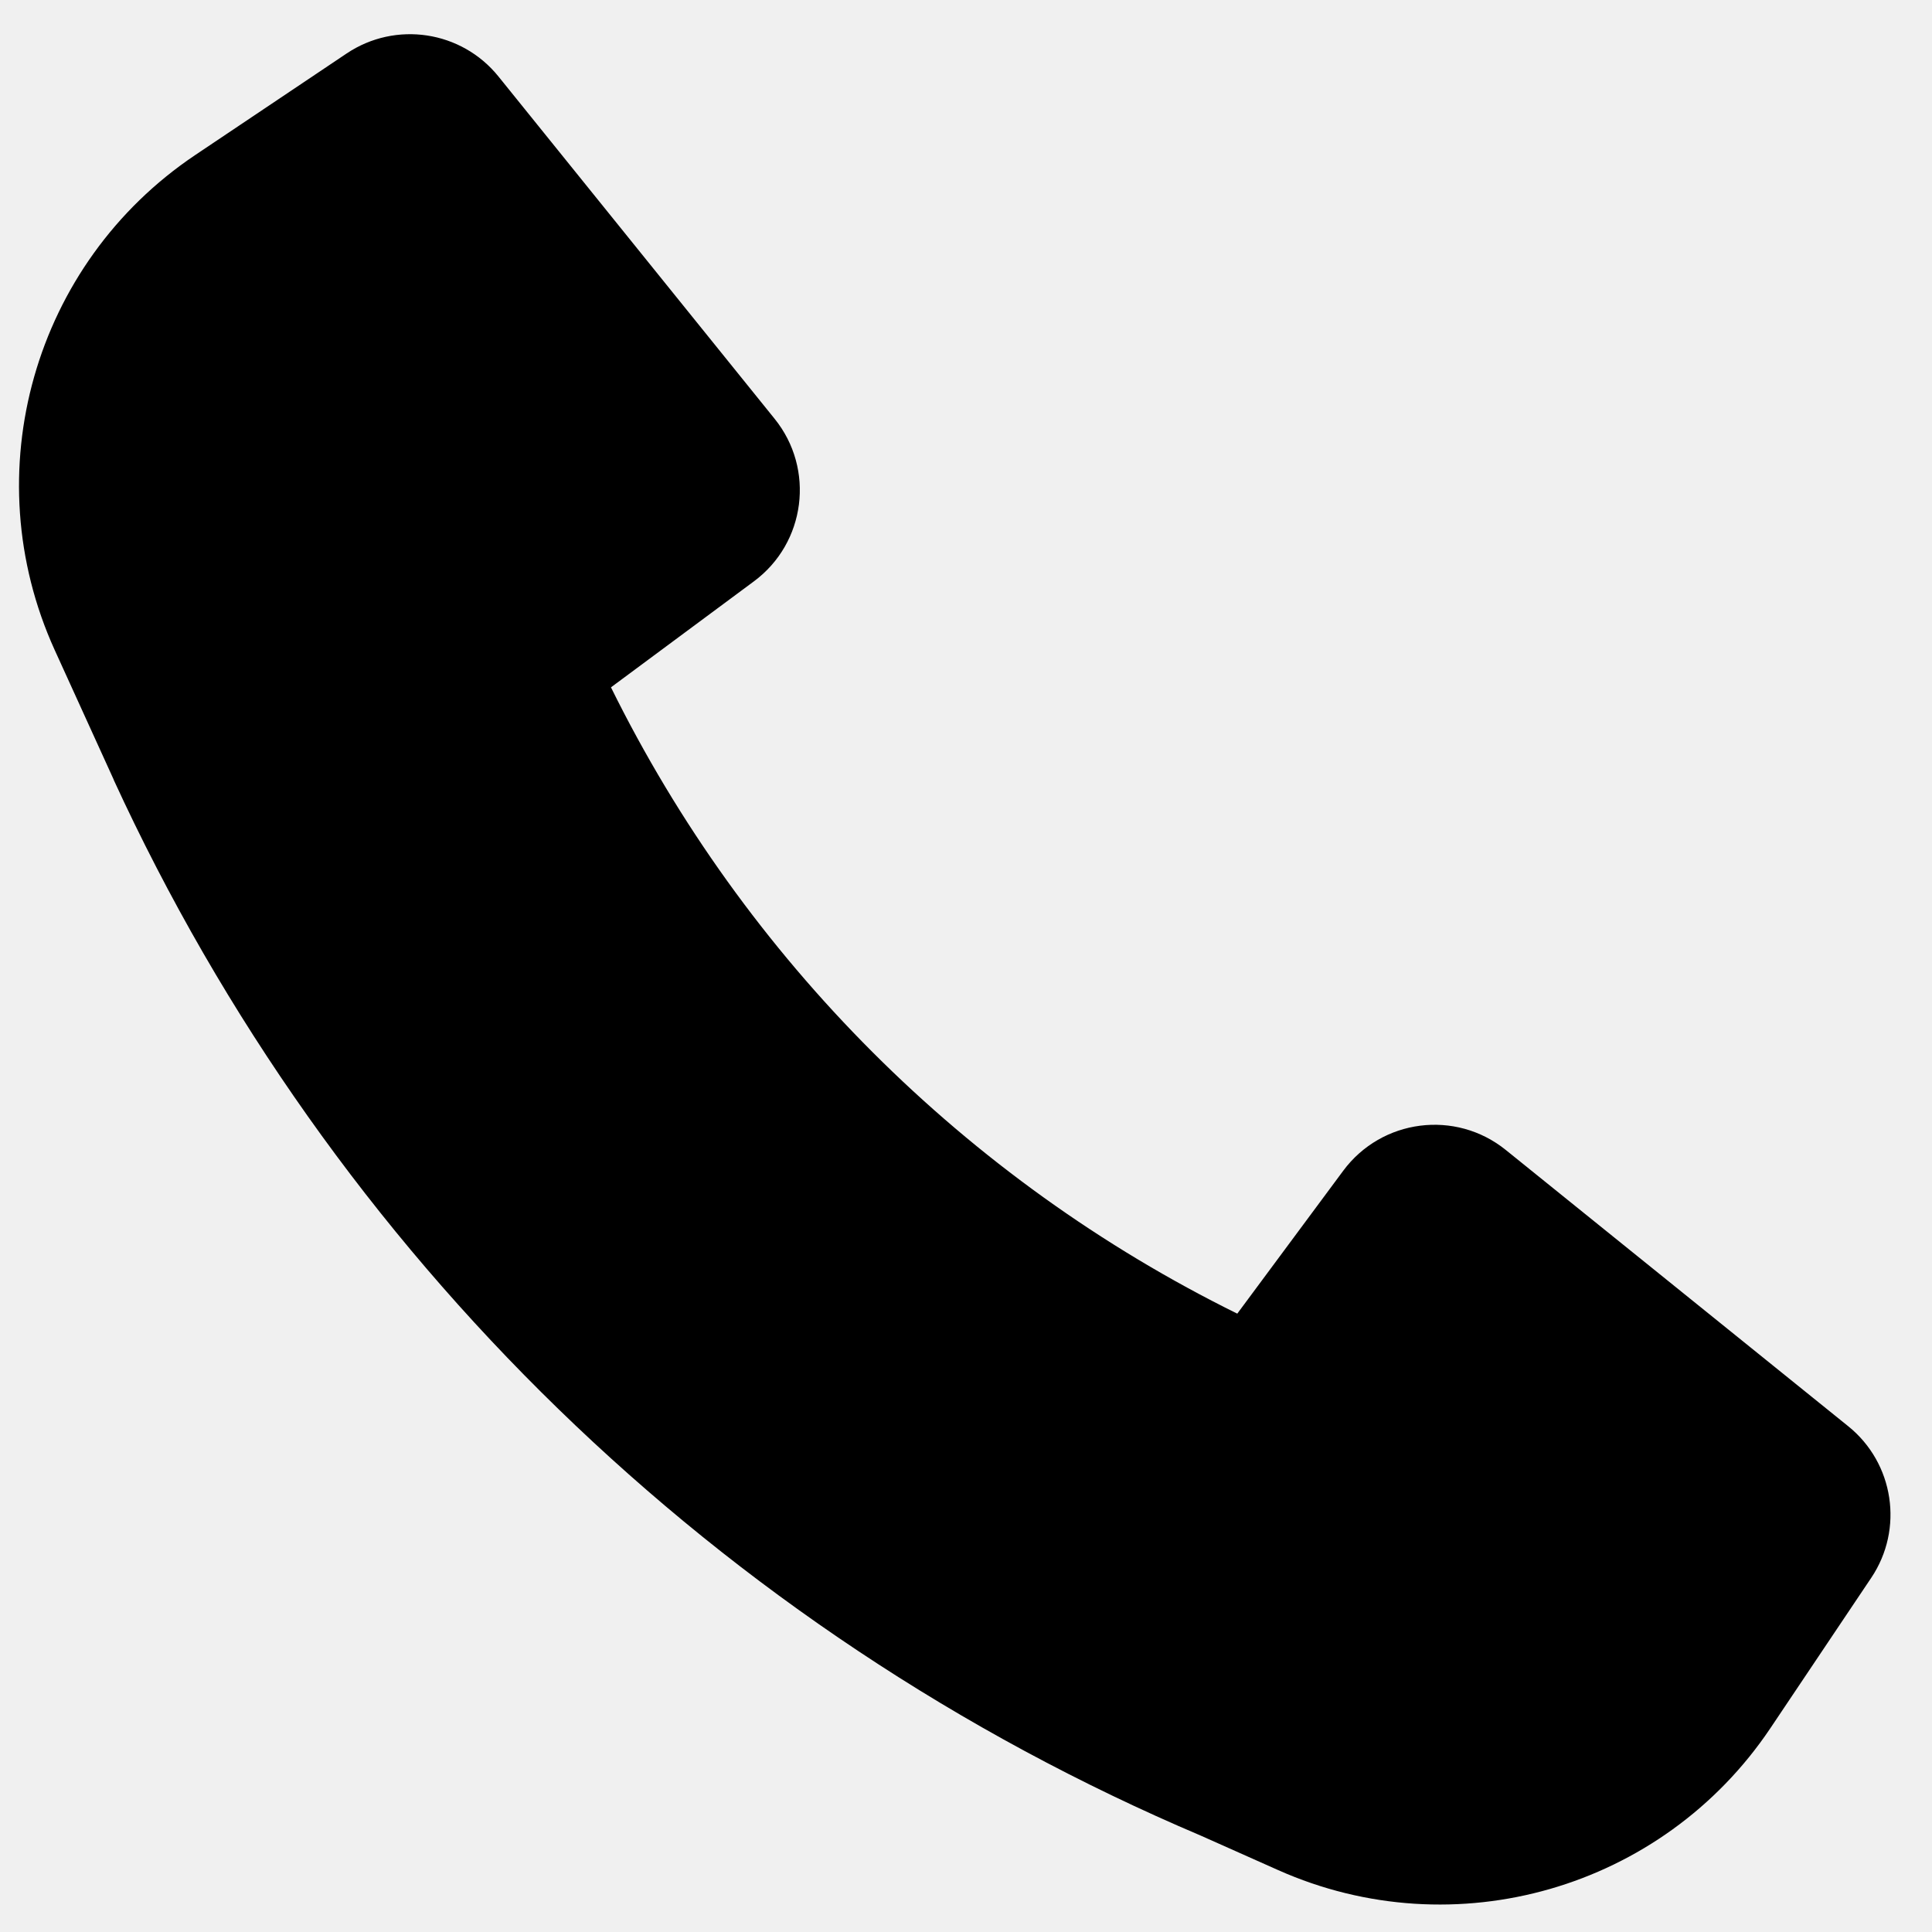
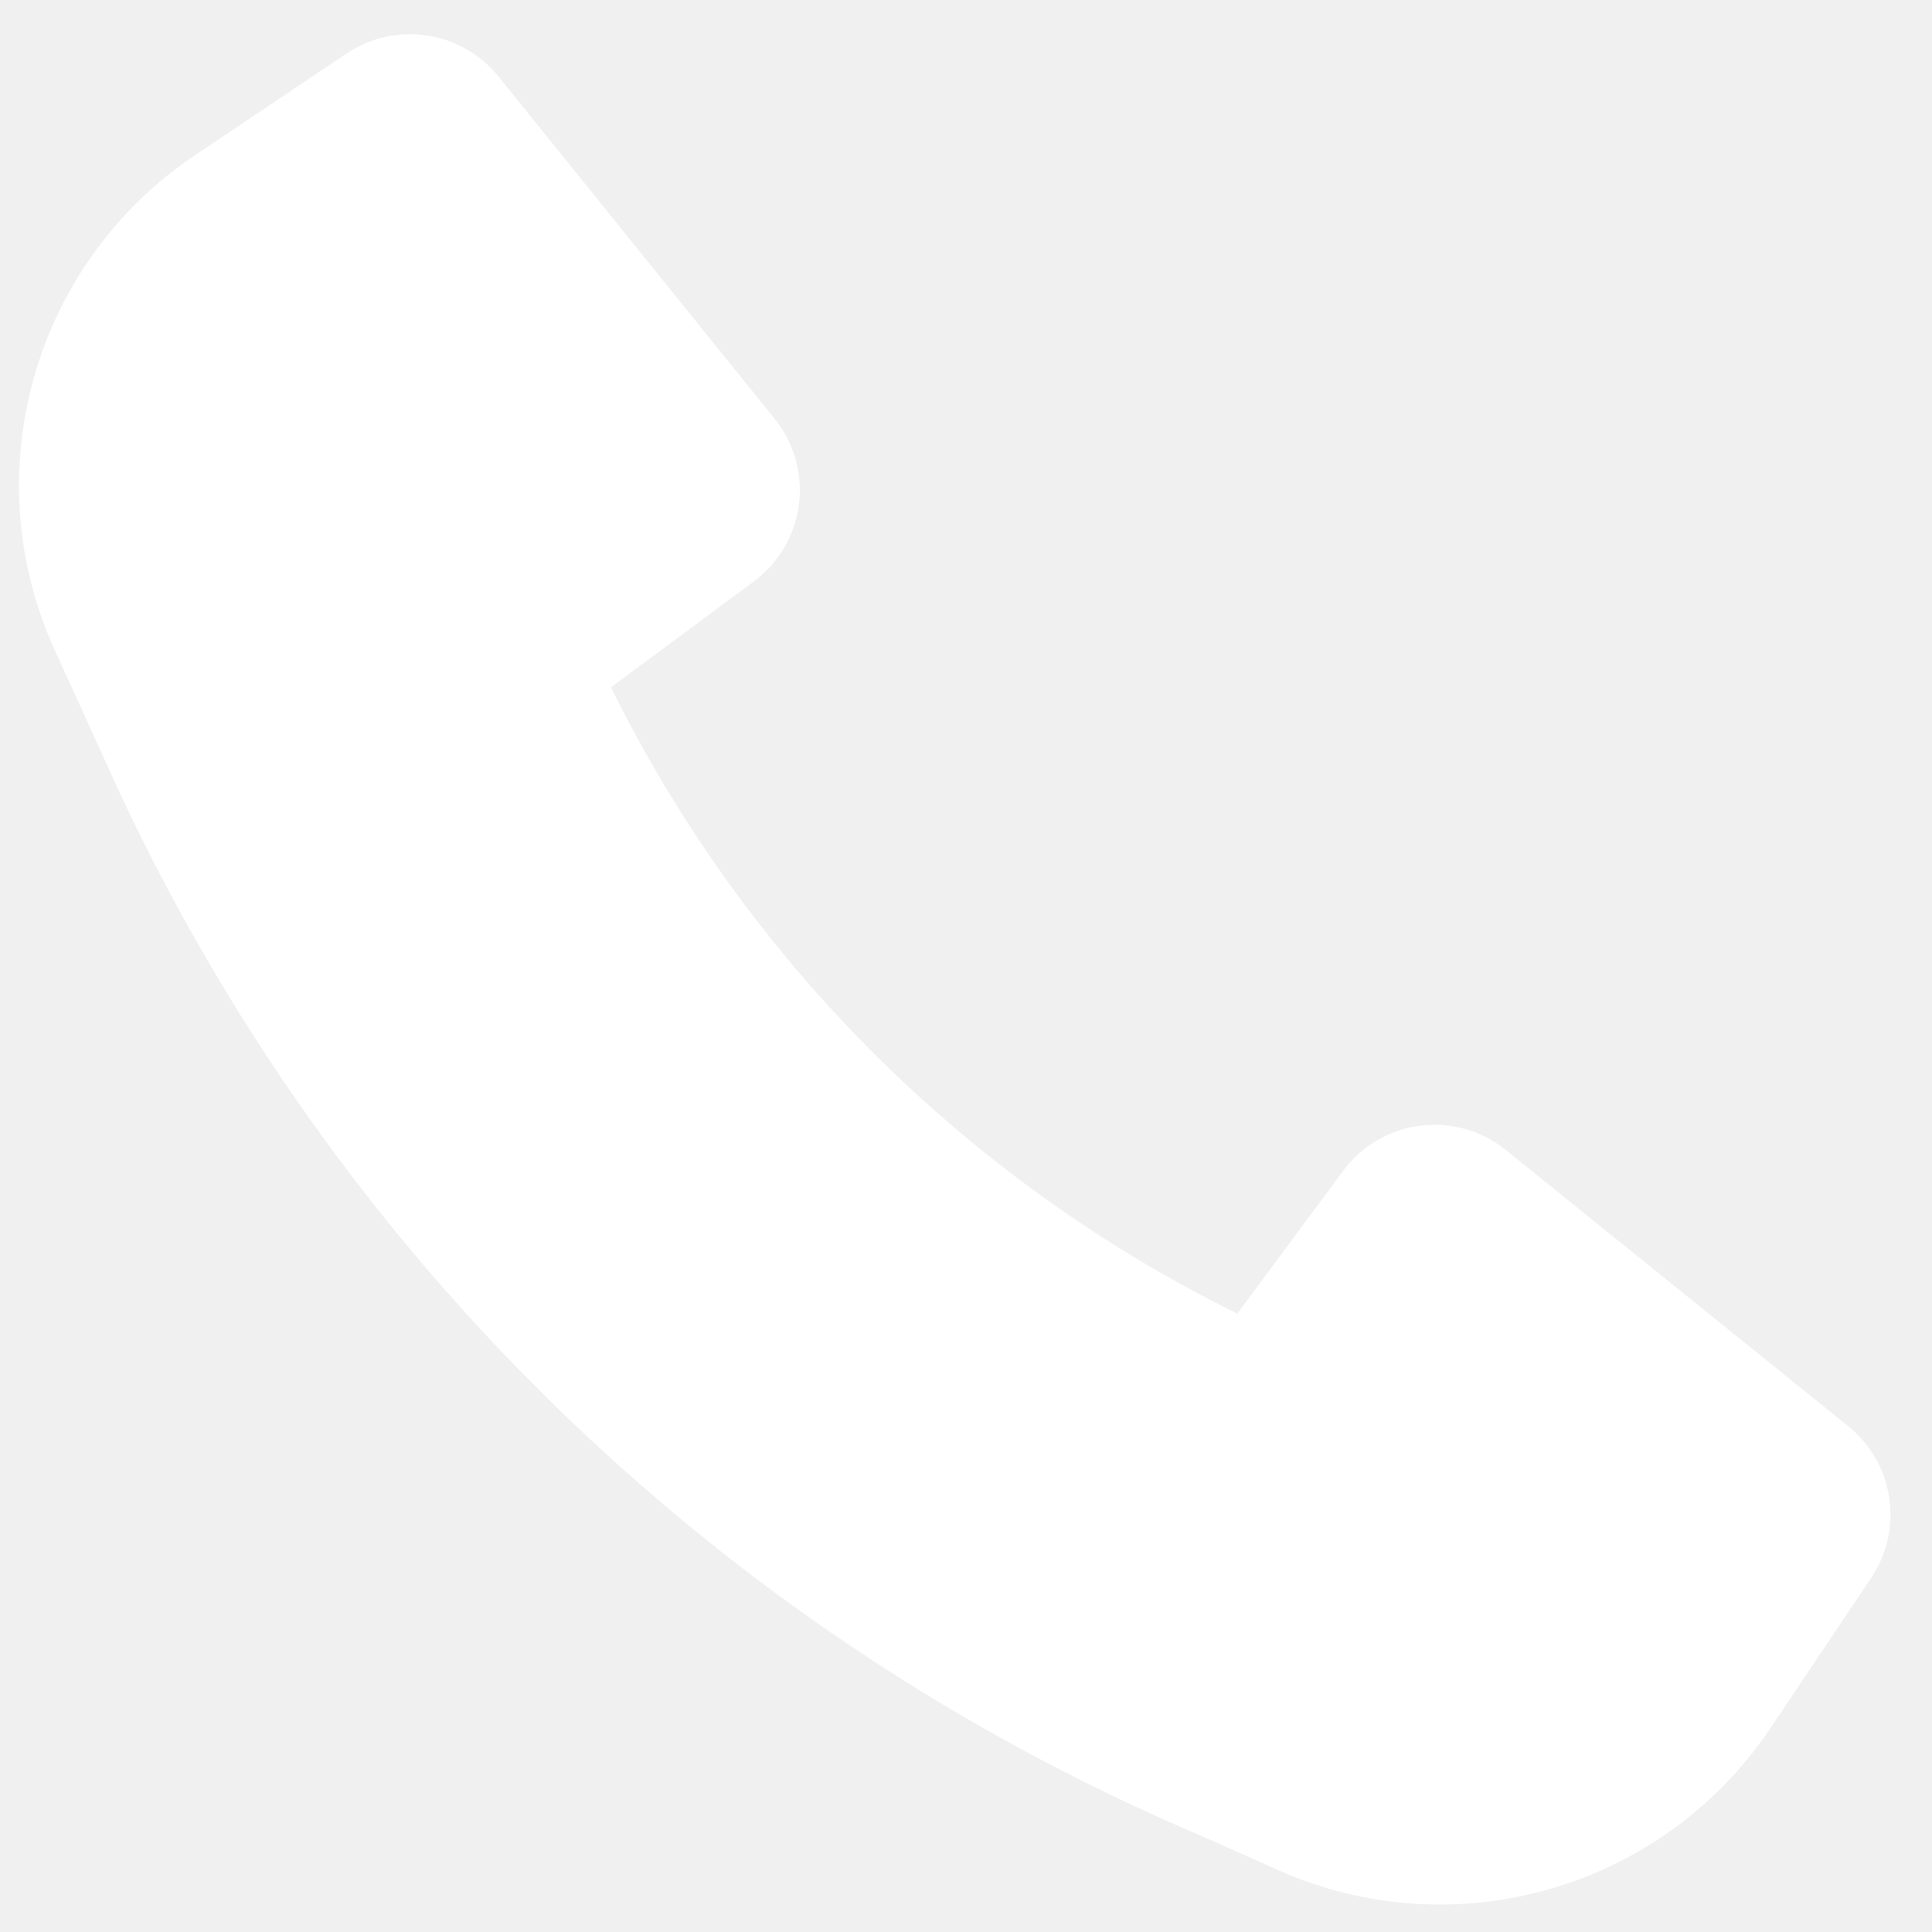
<svg xmlns="http://www.w3.org/2000/svg" width="17" height="17" viewBox="0 0 17 17" fill="none">
-   <path d="M1 6.861C2.917 11.035 6.327 14.353 10.566 16.152L11.246 16.455C12.801 17.148 14.628 16.621 15.577 15.208L16.465 13.884C16.754 13.454 16.666 12.874 16.262 12.549L13.25 10.119C12.808 9.762 12.158 9.845 11.819 10.302L10.887 11.559C8.497 10.38 6.556 8.439 5.376 6.048L6.633 5.116C7.09 4.778 7.173 4.127 6.816 3.685L4.386 0.673C4.061 0.27 3.482 0.182 3.051 0.47L1.718 1.364C0.296 2.318 -0.227 4.161 0.481 5.719L1 6.859L1 6.861Z" fill="black" />
+   <path d="M1 6.861C2.917 11.035 6.327 14.353 10.566 16.152L11.246 16.455C12.801 17.148 14.628 16.621 15.577 15.208L16.465 13.884C16.754 13.454 16.666 12.874 16.262 12.549L13.25 10.119C12.808 9.762 12.158 9.845 11.819 10.302L10.887 11.559C8.497 10.38 6.556 8.439 5.376 6.048L6.633 5.116C7.09 4.778 7.173 4.127 6.816 3.685L4.386 0.673C4.061 0.27 3.482 0.182 3.051 0.47L1.718 1.364C0.296 2.318 -0.227 4.161 0.481 5.719L1 6.859L1 6.861Z" fill="white" />
</svg>
